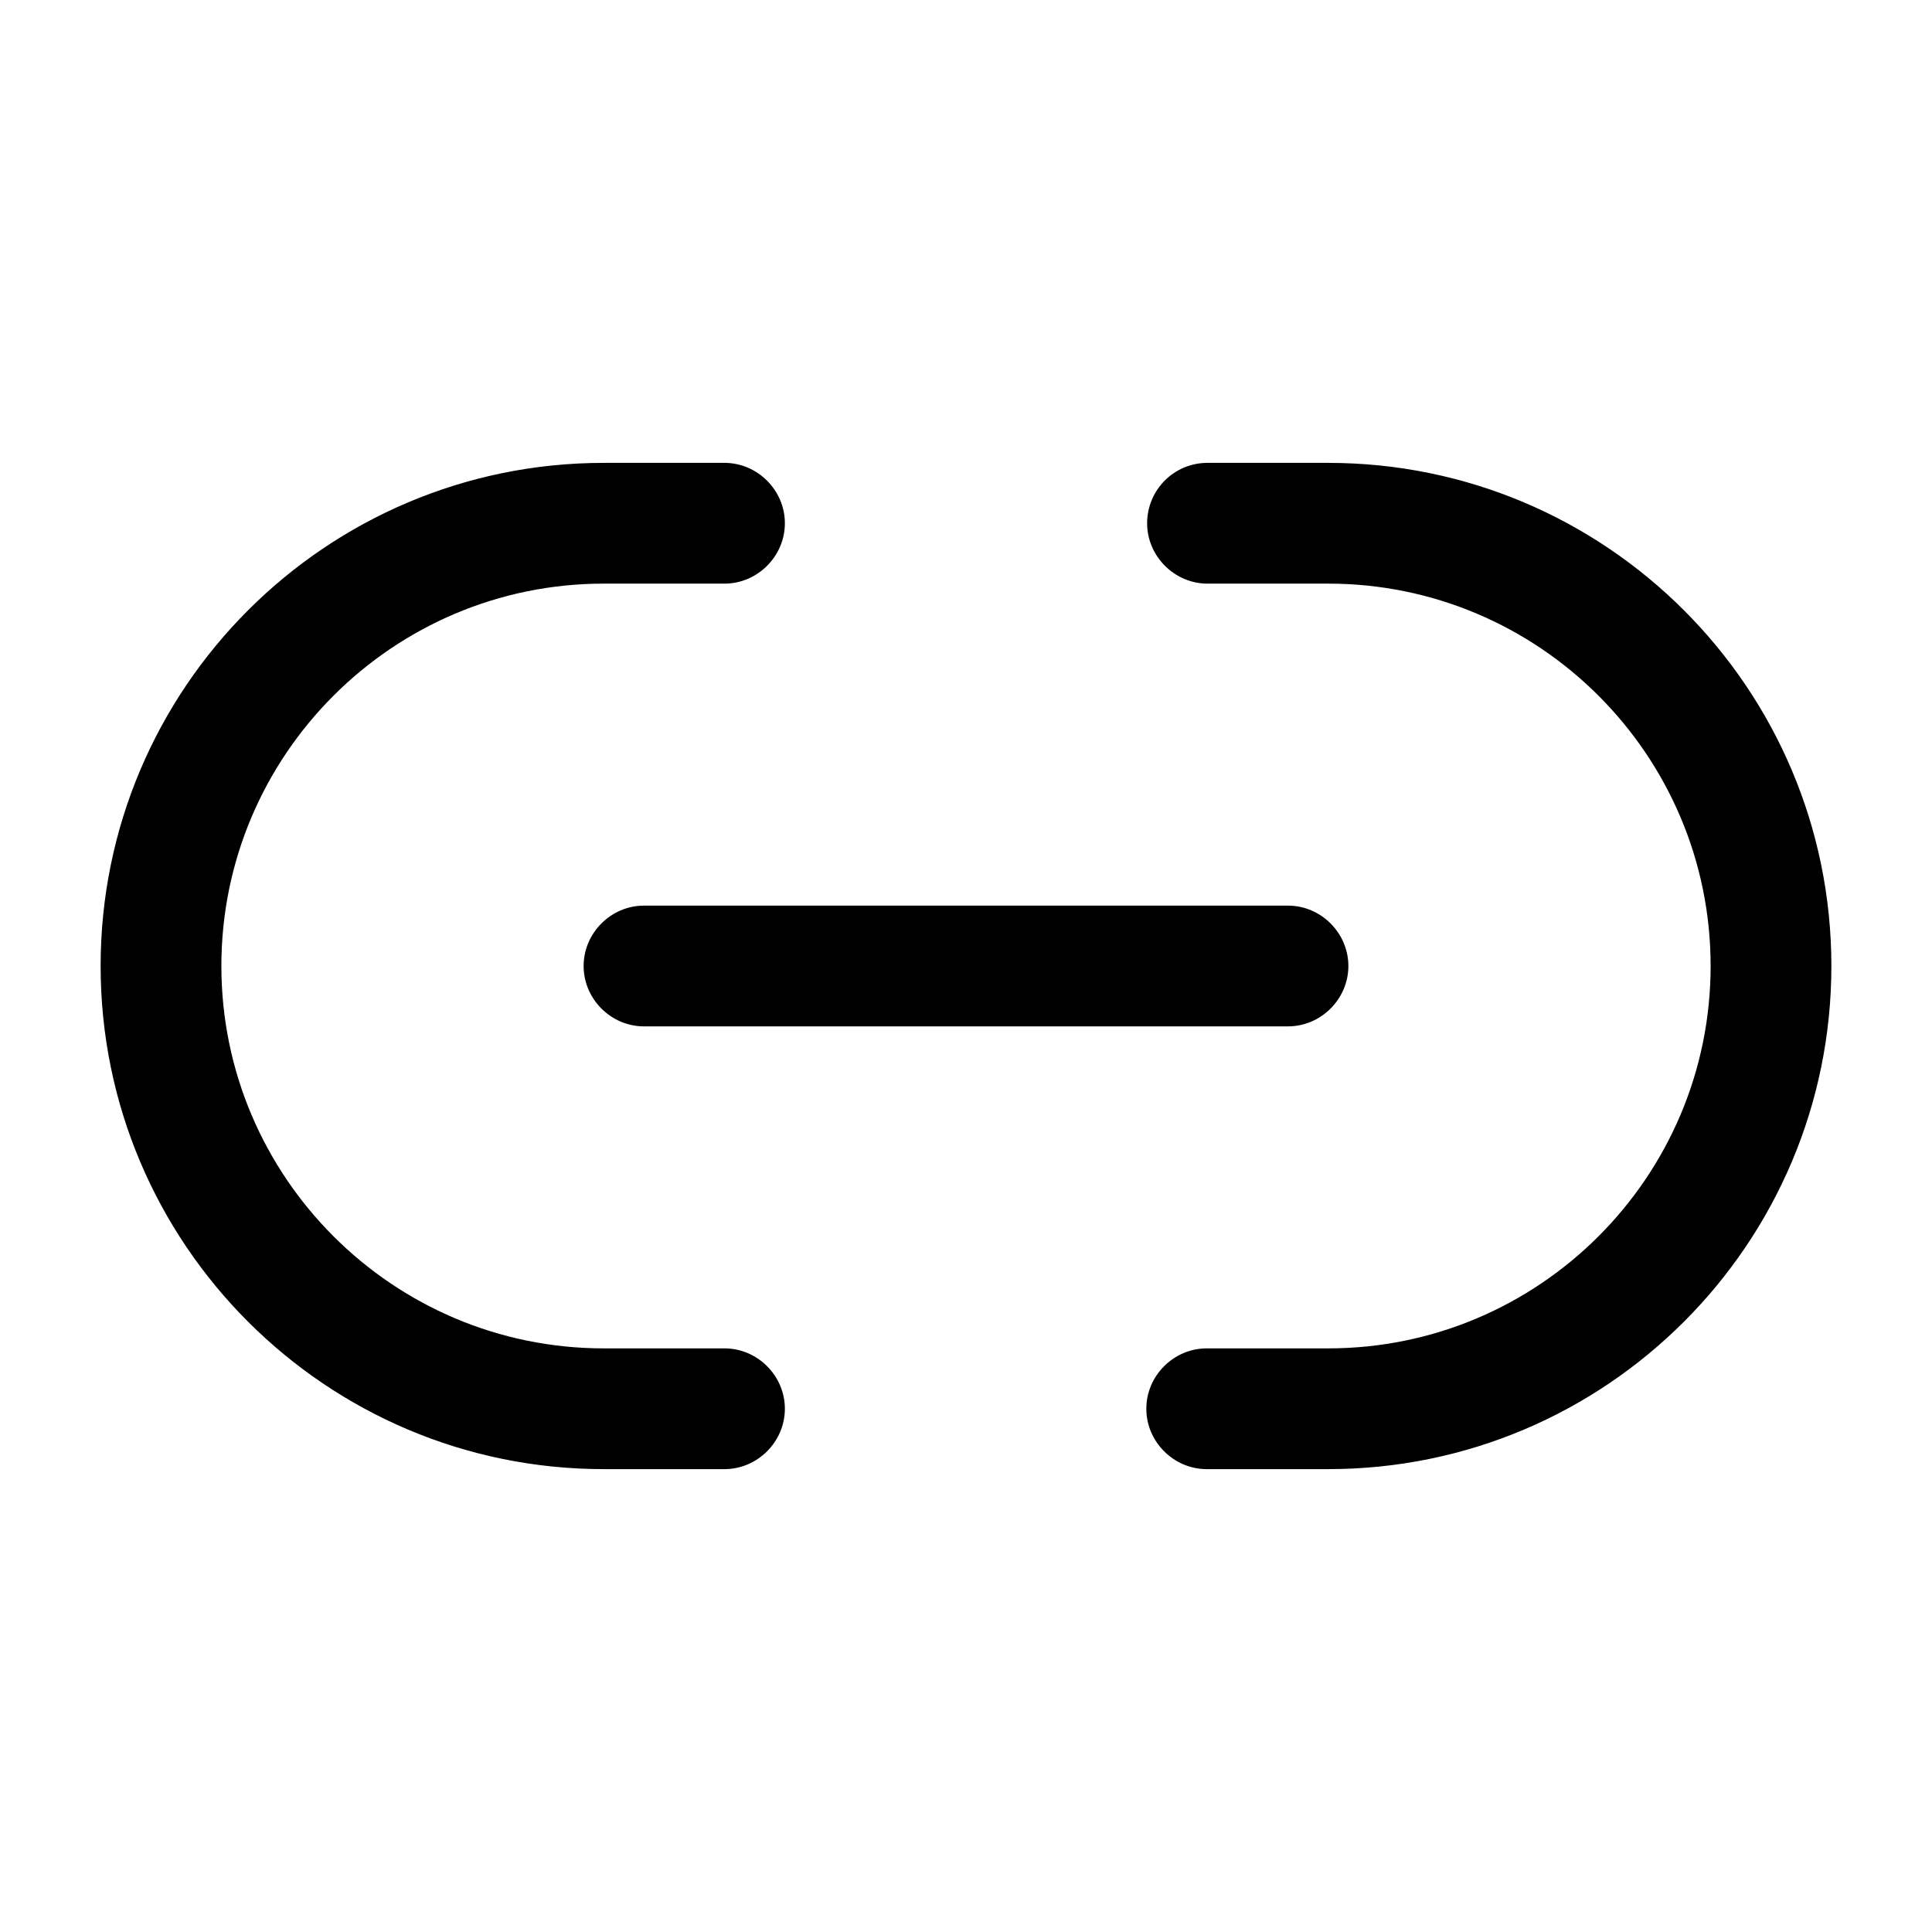
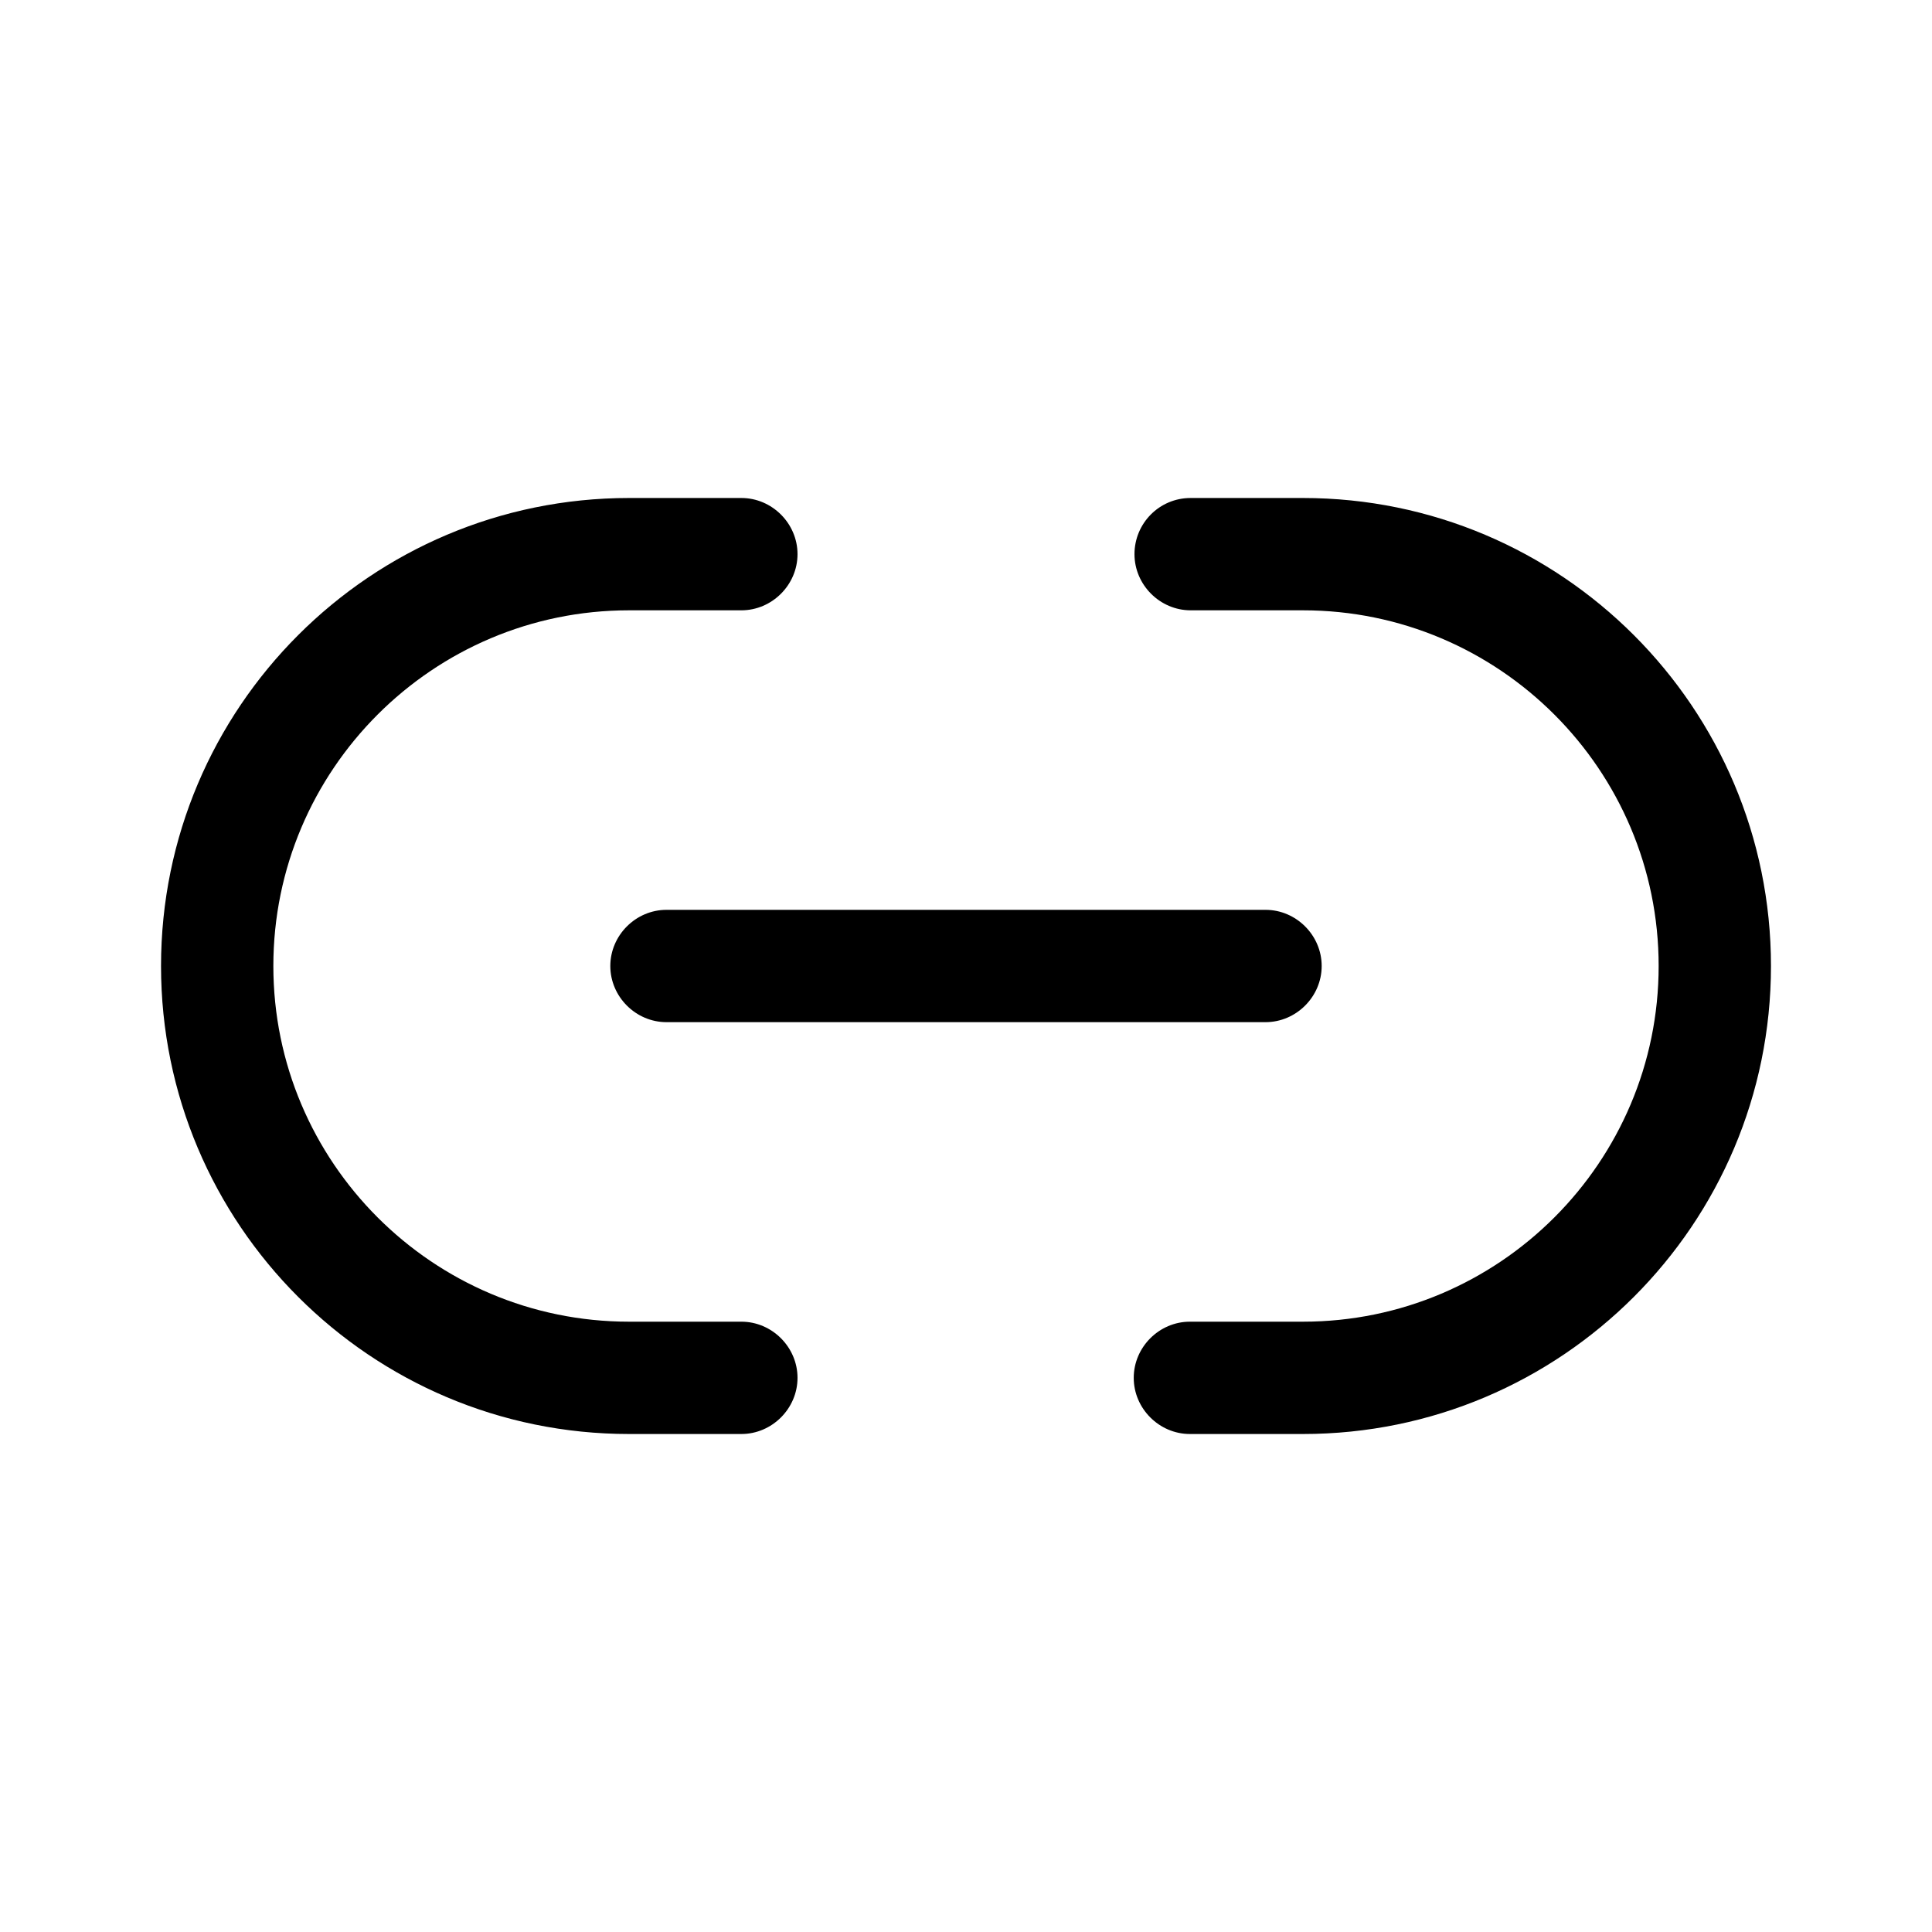
<svg xmlns="http://www.w3.org/2000/svg" viewBox="0 0 24 24" fill="currentColor" aria-hidden="true">
-   <path d="M16.5 18.25H14.99C14.58 18.25 14.24 17.91 14.24 17.5C14.24 17.09 14.58 16.75 14.99 16.75H16.5C19.12 16.75 21.25 14.62 21.25 12C21.25 9.38 19.12 7.25 16.5 7.25H15C14.59 7.25 14.25 6.91 14.25 6.5C14.25 6.09 14.58 5.75 15 5.75H16.5C19.95 5.75 22.75 8.55 22.75 12C22.75 15.45 19.95 18.25 16.5 18.25Z" />
-   <path d="M9 18.25H7.5C4.05 18.25 1.25 15.45 1.25 12C1.25 8.55 4.05 5.75 7.5 5.75H9C9.41 5.75 9.75 6.09 9.75 6.5C9.75 6.91 9.41 7.25 9 7.25H7.5C4.88 7.25 2.75 9.38 2.75 12C2.75 14.62 4.88 16.75 7.5 16.75H9C9.41 16.75 9.75 17.09 9.75 17.5C9.75 17.91 9.41 18.25 9 18.25Z" />
-   <path d="M16 12.75H8C7.59 12.75 7.25 12.41 7.25 12C7.25 11.59 7.59 11.25 8 11.25H16C16.41 11.25 16.75 11.59 16.75 12C16.75 12.41 16.41 12.75 16 12.75Z" />
+   <g transform="translate(12 12) scale(0.9302) translate(-12 -12)">
+     <path d="M16.5 18.25H14.99C14.58 18.25 14.24 17.91 14.24 17.5C14.24 17.09 14.58 16.75 14.99 16.75H16.5C19.12 16.75 21.25 14.62 21.25 12C21.25 9.38 19.12 7.25 16.5 7.25H15C14.59 7.25 14.25 6.91 14.25 6.5C14.25 6.09 14.58 5.75 15 5.75H16.5C19.95 5.75 22.75 8.55 22.75 12C22.75 15.45 19.95 18.25 16.5 18.25Z" />
+     <path d="M9 18.25H7.5C4.05 18.25 1.25 15.45 1.25 12C1.25 8.55 4.05 5.75 7.5 5.75H9C9.41 5.75 9.75 6.09 9.75 6.5C9.75 6.91 9.41 7.25 9 7.25H7.5C4.88 7.25 2.75 9.38 2.75 12C2.75 14.62 4.88 16.75 7.5 16.75H9C9.41 16.75 9.75 17.09 9.75 17.5C9.75 17.91 9.41 18.25 9 18.25Z" />
+     <path d="M16 12.75H8C7.59 12.75 7.25 12.41 7.25 12C7.25 11.59 7.59 11.25 8 11.25H16C16.41 11.25 16.75 11.59 16.75 12C16.75 12.41 16.41 12.75 16 12.75Z" />
+   </g>
</svg>
